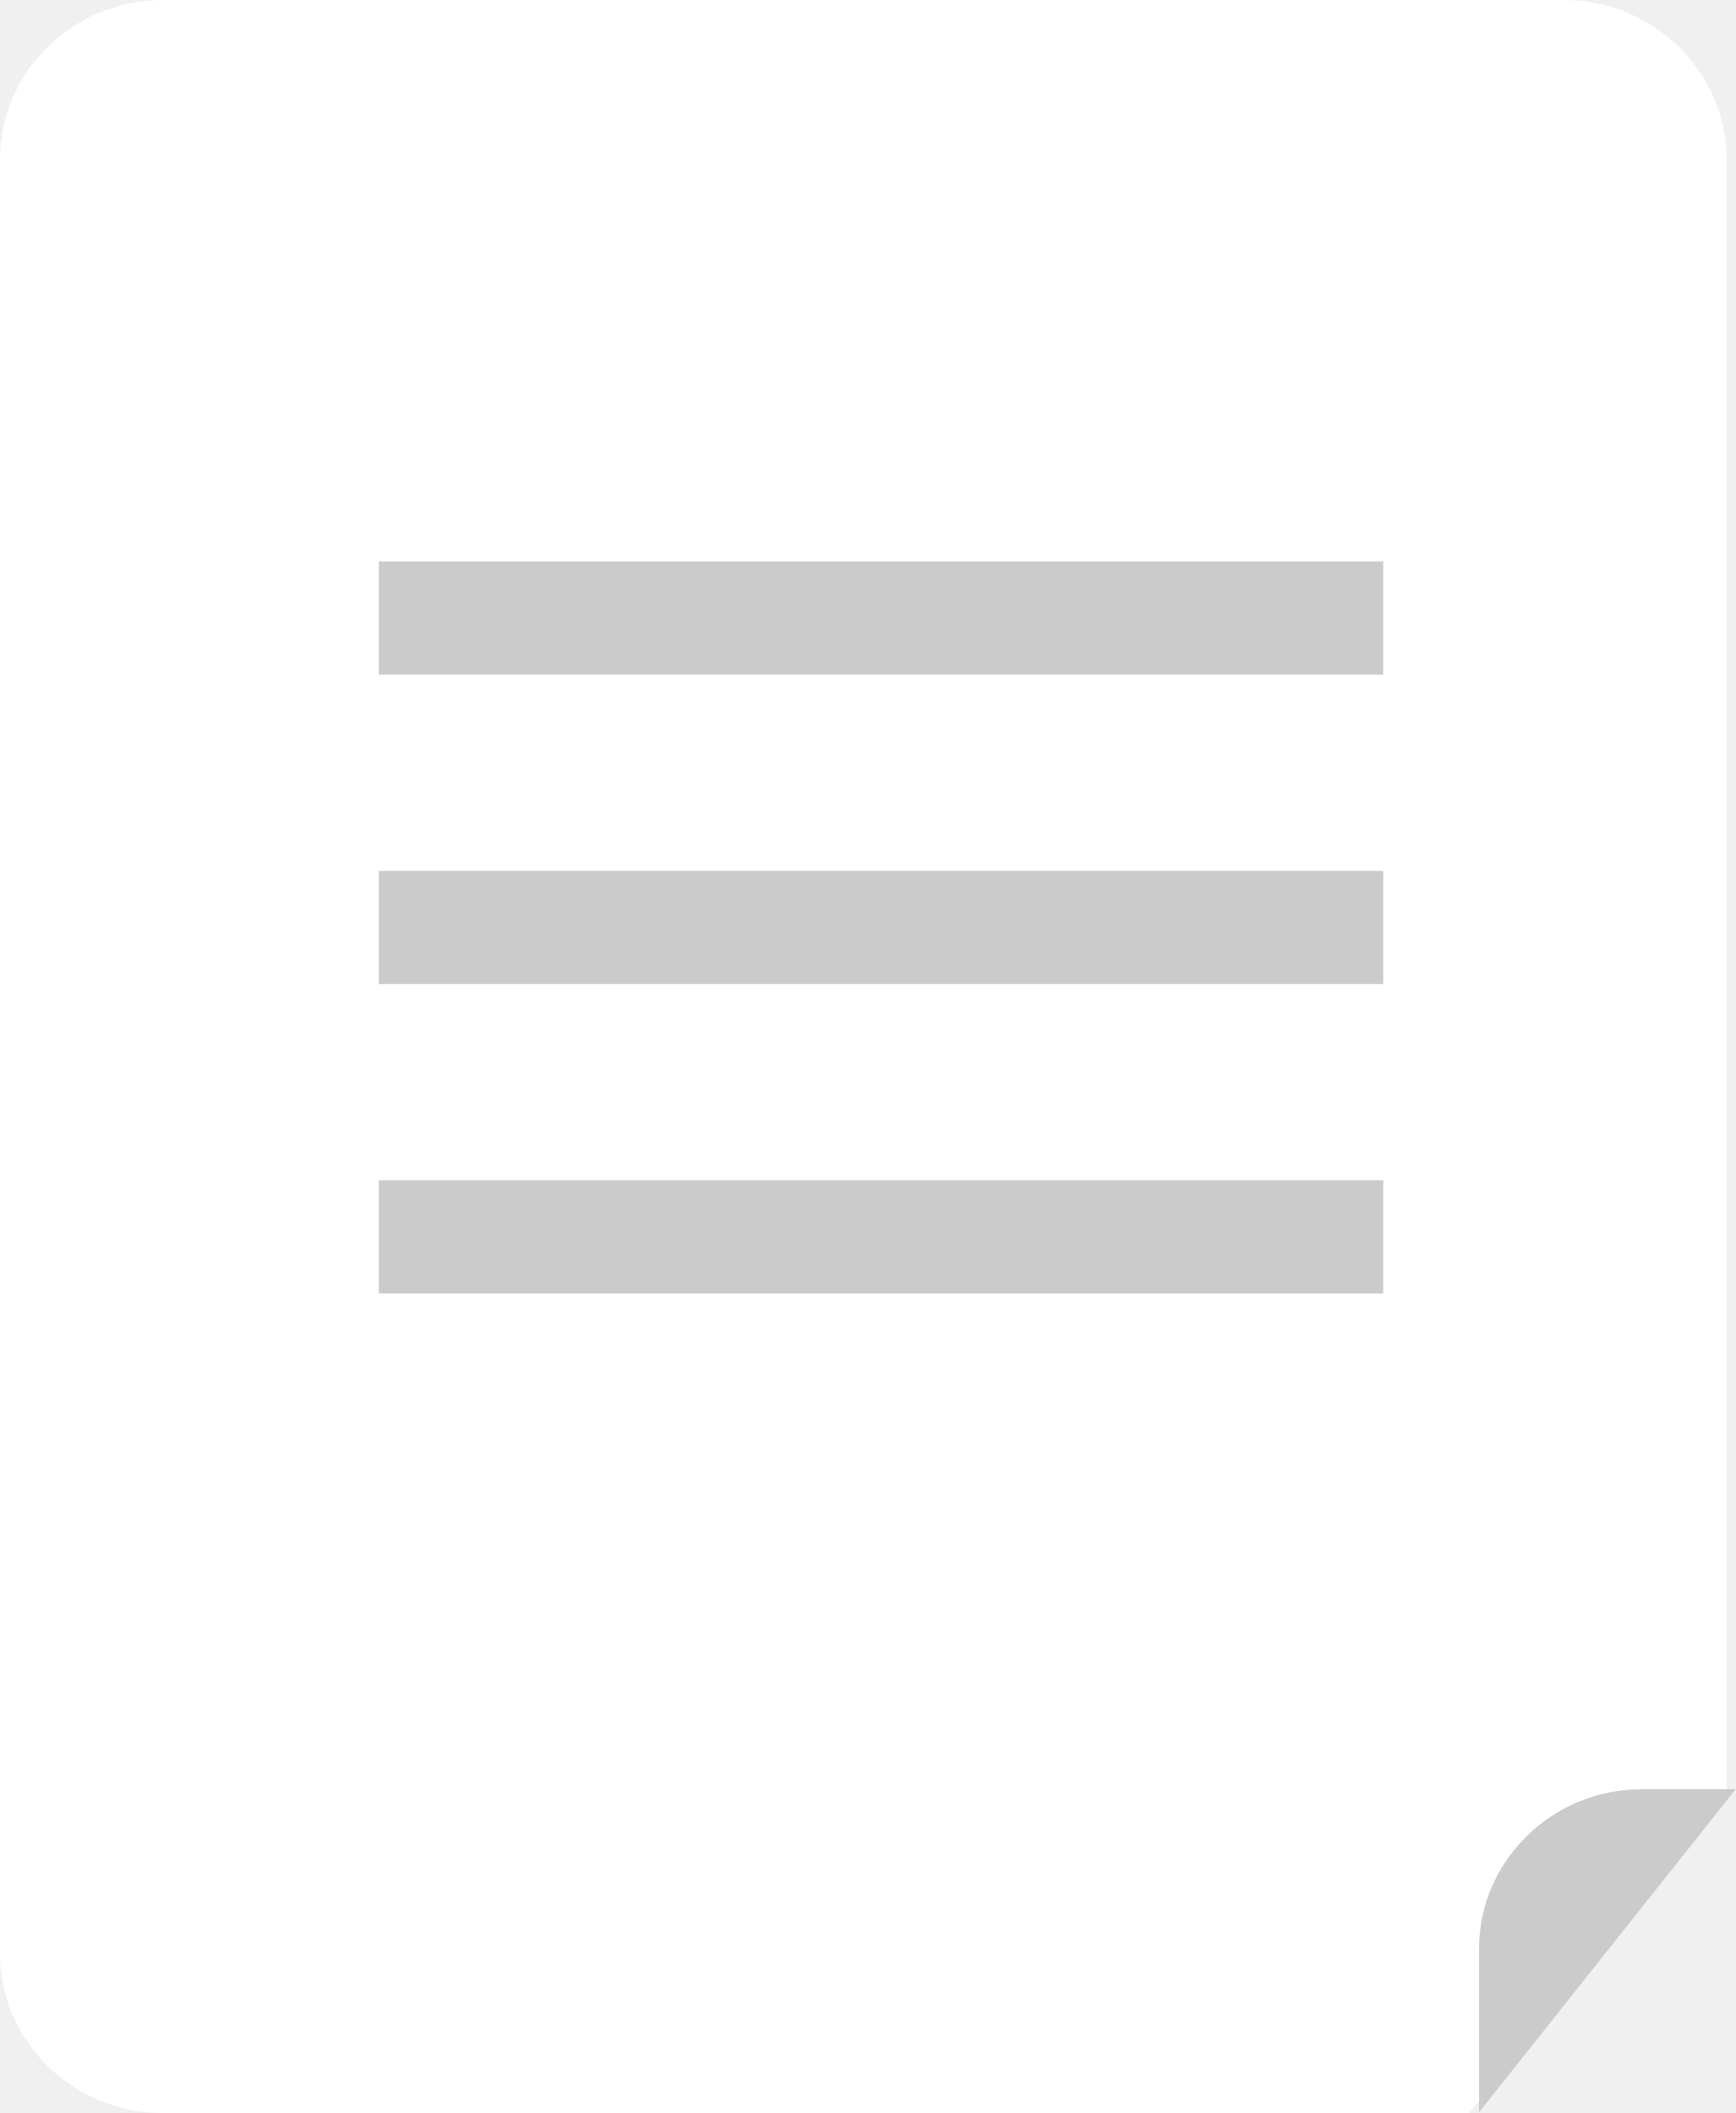
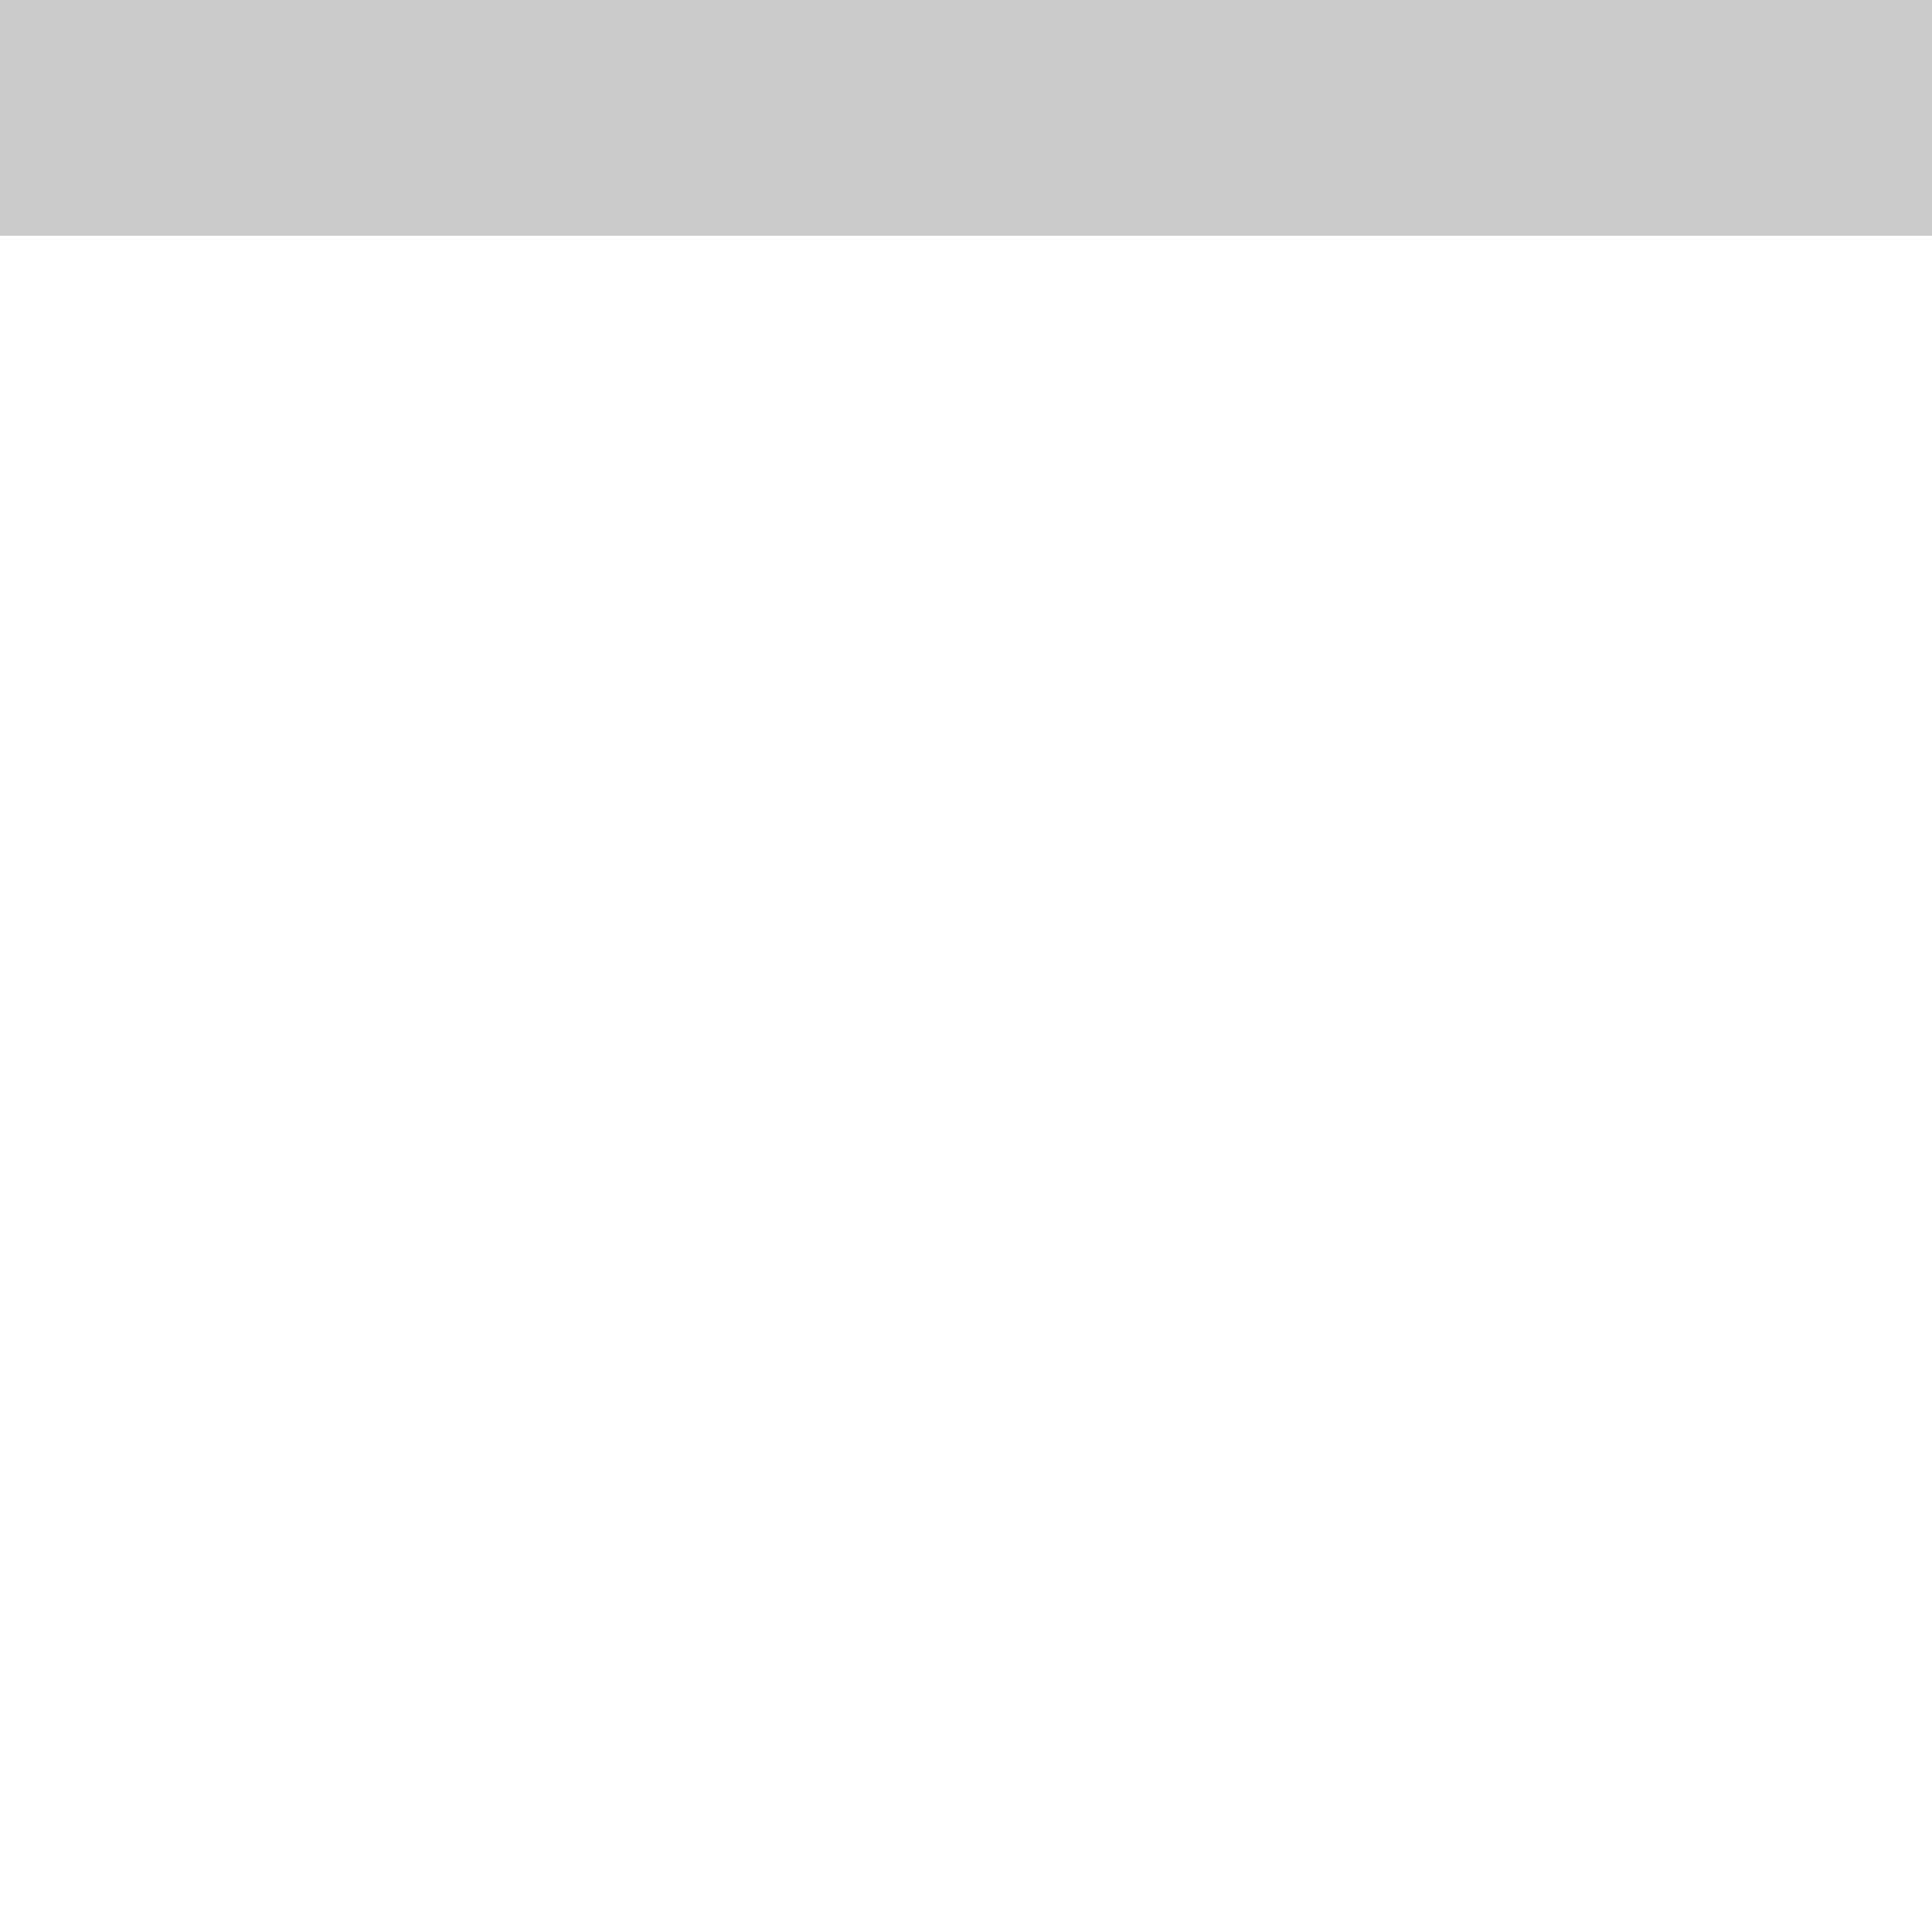
- <svg xmlns="http://www.w3.org/2000/svg" xml:space="preserve" width="23mm" height="28mm" version="1.1" style="shape-rendering:geometricPrecision; text-rendering:geometricPrecision; image-rendering:optimizeQuality; fill-rule:evenodd; clip-rule:evenodd" viewBox="0 0 2300 2800">
+ <svg xmlns="http://www.w3.org/2000/svg" xml:space="preserve" width="2.54mm" height="2.54mm" version="1.1" style="shape-rendering:geometricPrecision; text-rendering:geometricPrecision; image-rendering:optimizeQuality; fill-rule:evenodd; clip-rule:evenodd" viewBox="0 0 254 254">
  <defs>
    <style type="text/css">
   
    .str0 {stroke:#CBCBCB;stroke-width:150}
    .fil2 {fill:none}
    .fil1 {fill:#CBCBCB}
    .fil0 {fill:white}
   
  </style>
  </defs>
  <g id="图层_x0020_1">
-     <g id="_1187412912">
-       <path class="fil0" d="M216 0l1856 0c119,0 216,95 216,211l0 2161 -341 428 -1731 0c-119,0 -216,-95 -216,-211l0 -2378c0,-116 97,-211 216,-211z" />
-       <path class="fil1" d="M1960 2799l0 -2 0 -215c0,-116 97,-211 215,-211l120 0 5 0 -340 428z" />
-       <line class="fil2 str0" x1="502" y1="819" x2="1833" y2="819" />
-       <line class="fil2 str0" x1="502" y1="1229" x2="1833" y2="1229" />
-       <line class="fil2 str0" x1="502" y1="1639" x2="1833" y2="1639" />
+     <g id="_892510512">
+       <path class="fil0" d="M-807 -1273l1856 0c119,0 216,95 216,211l0 2161 -341 428 -1731 0c-119,0 -216,-95 -216,-211l0 -2378c0,-116 97,-211 216,-211z" />
+       <path class="fil1" d="M937 1526l0 -2 0 -215c0,-116 97,-211 215,-211l120 0 5 0 -340 428z" />
+       <line class="fil2 str0" x1="-521" y1="-454" x2="810" y2="-454" />
+       <line class="fil2 str0" x1="-521" y1="-44" x2="810" y2="-44" />
+       <line class="fil2 str0" x1="-521" y1="366" x2="810" y2="366" />
    </g>
  </g>
</svg>
